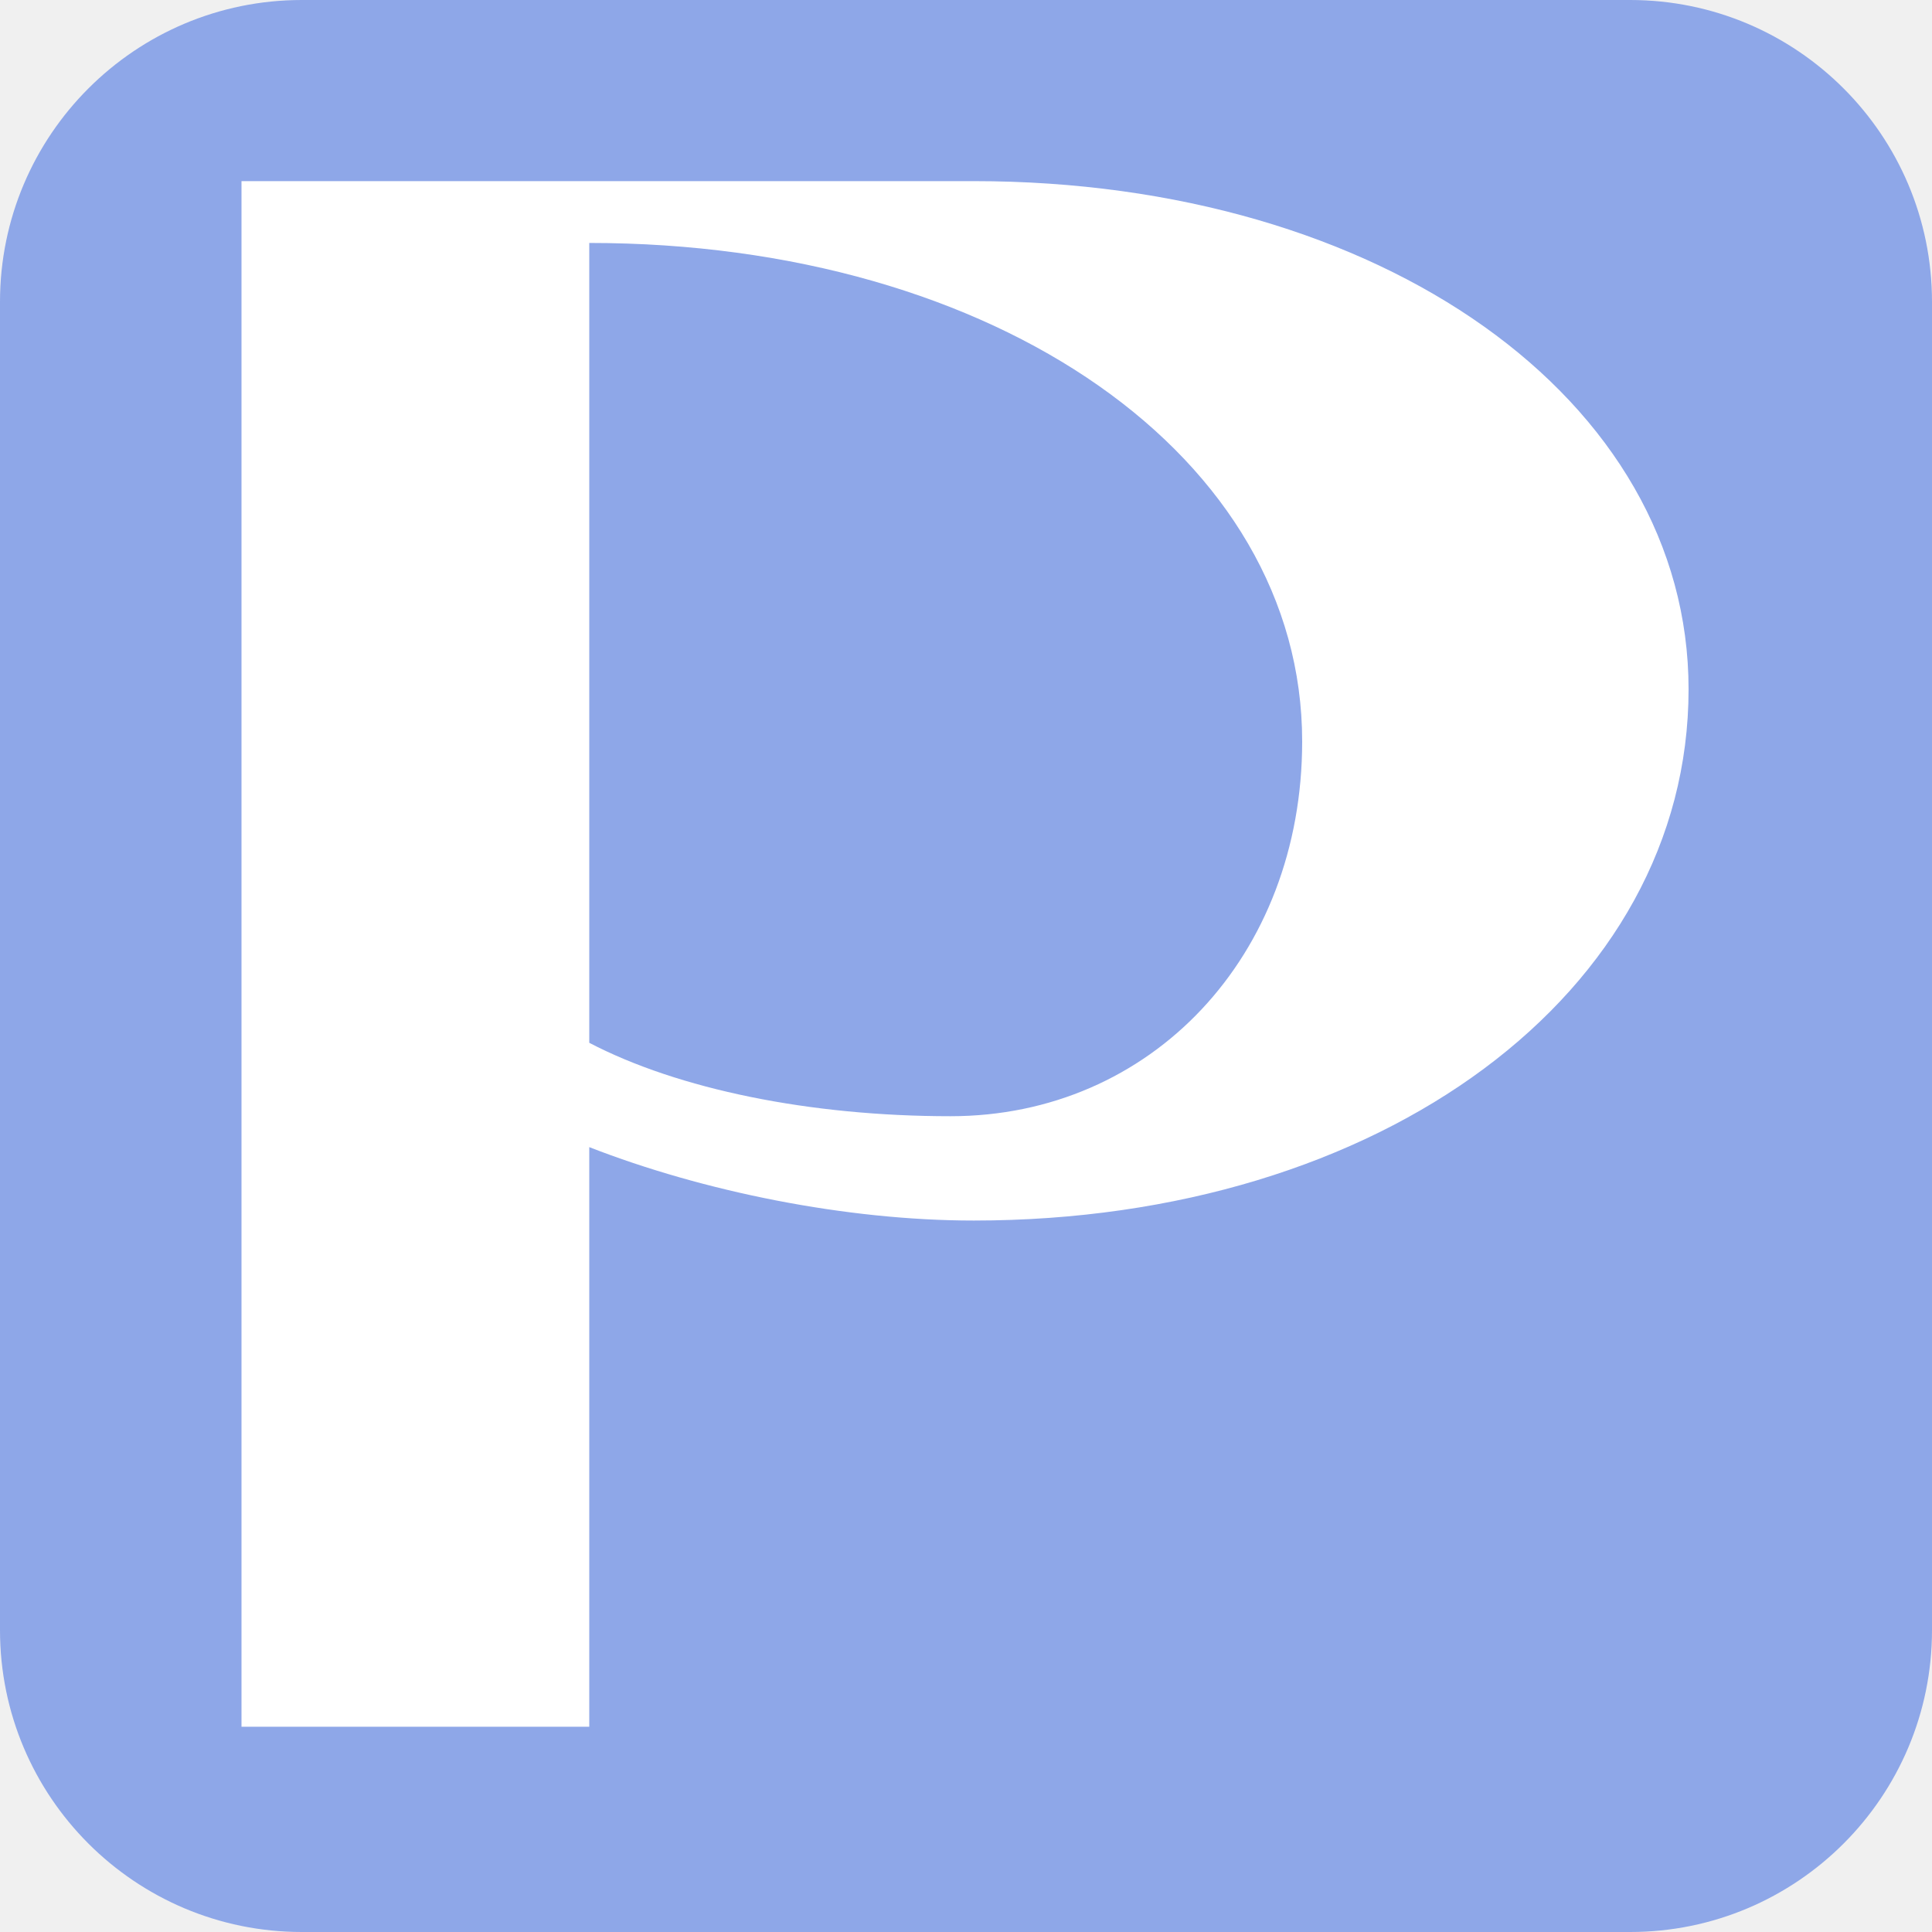
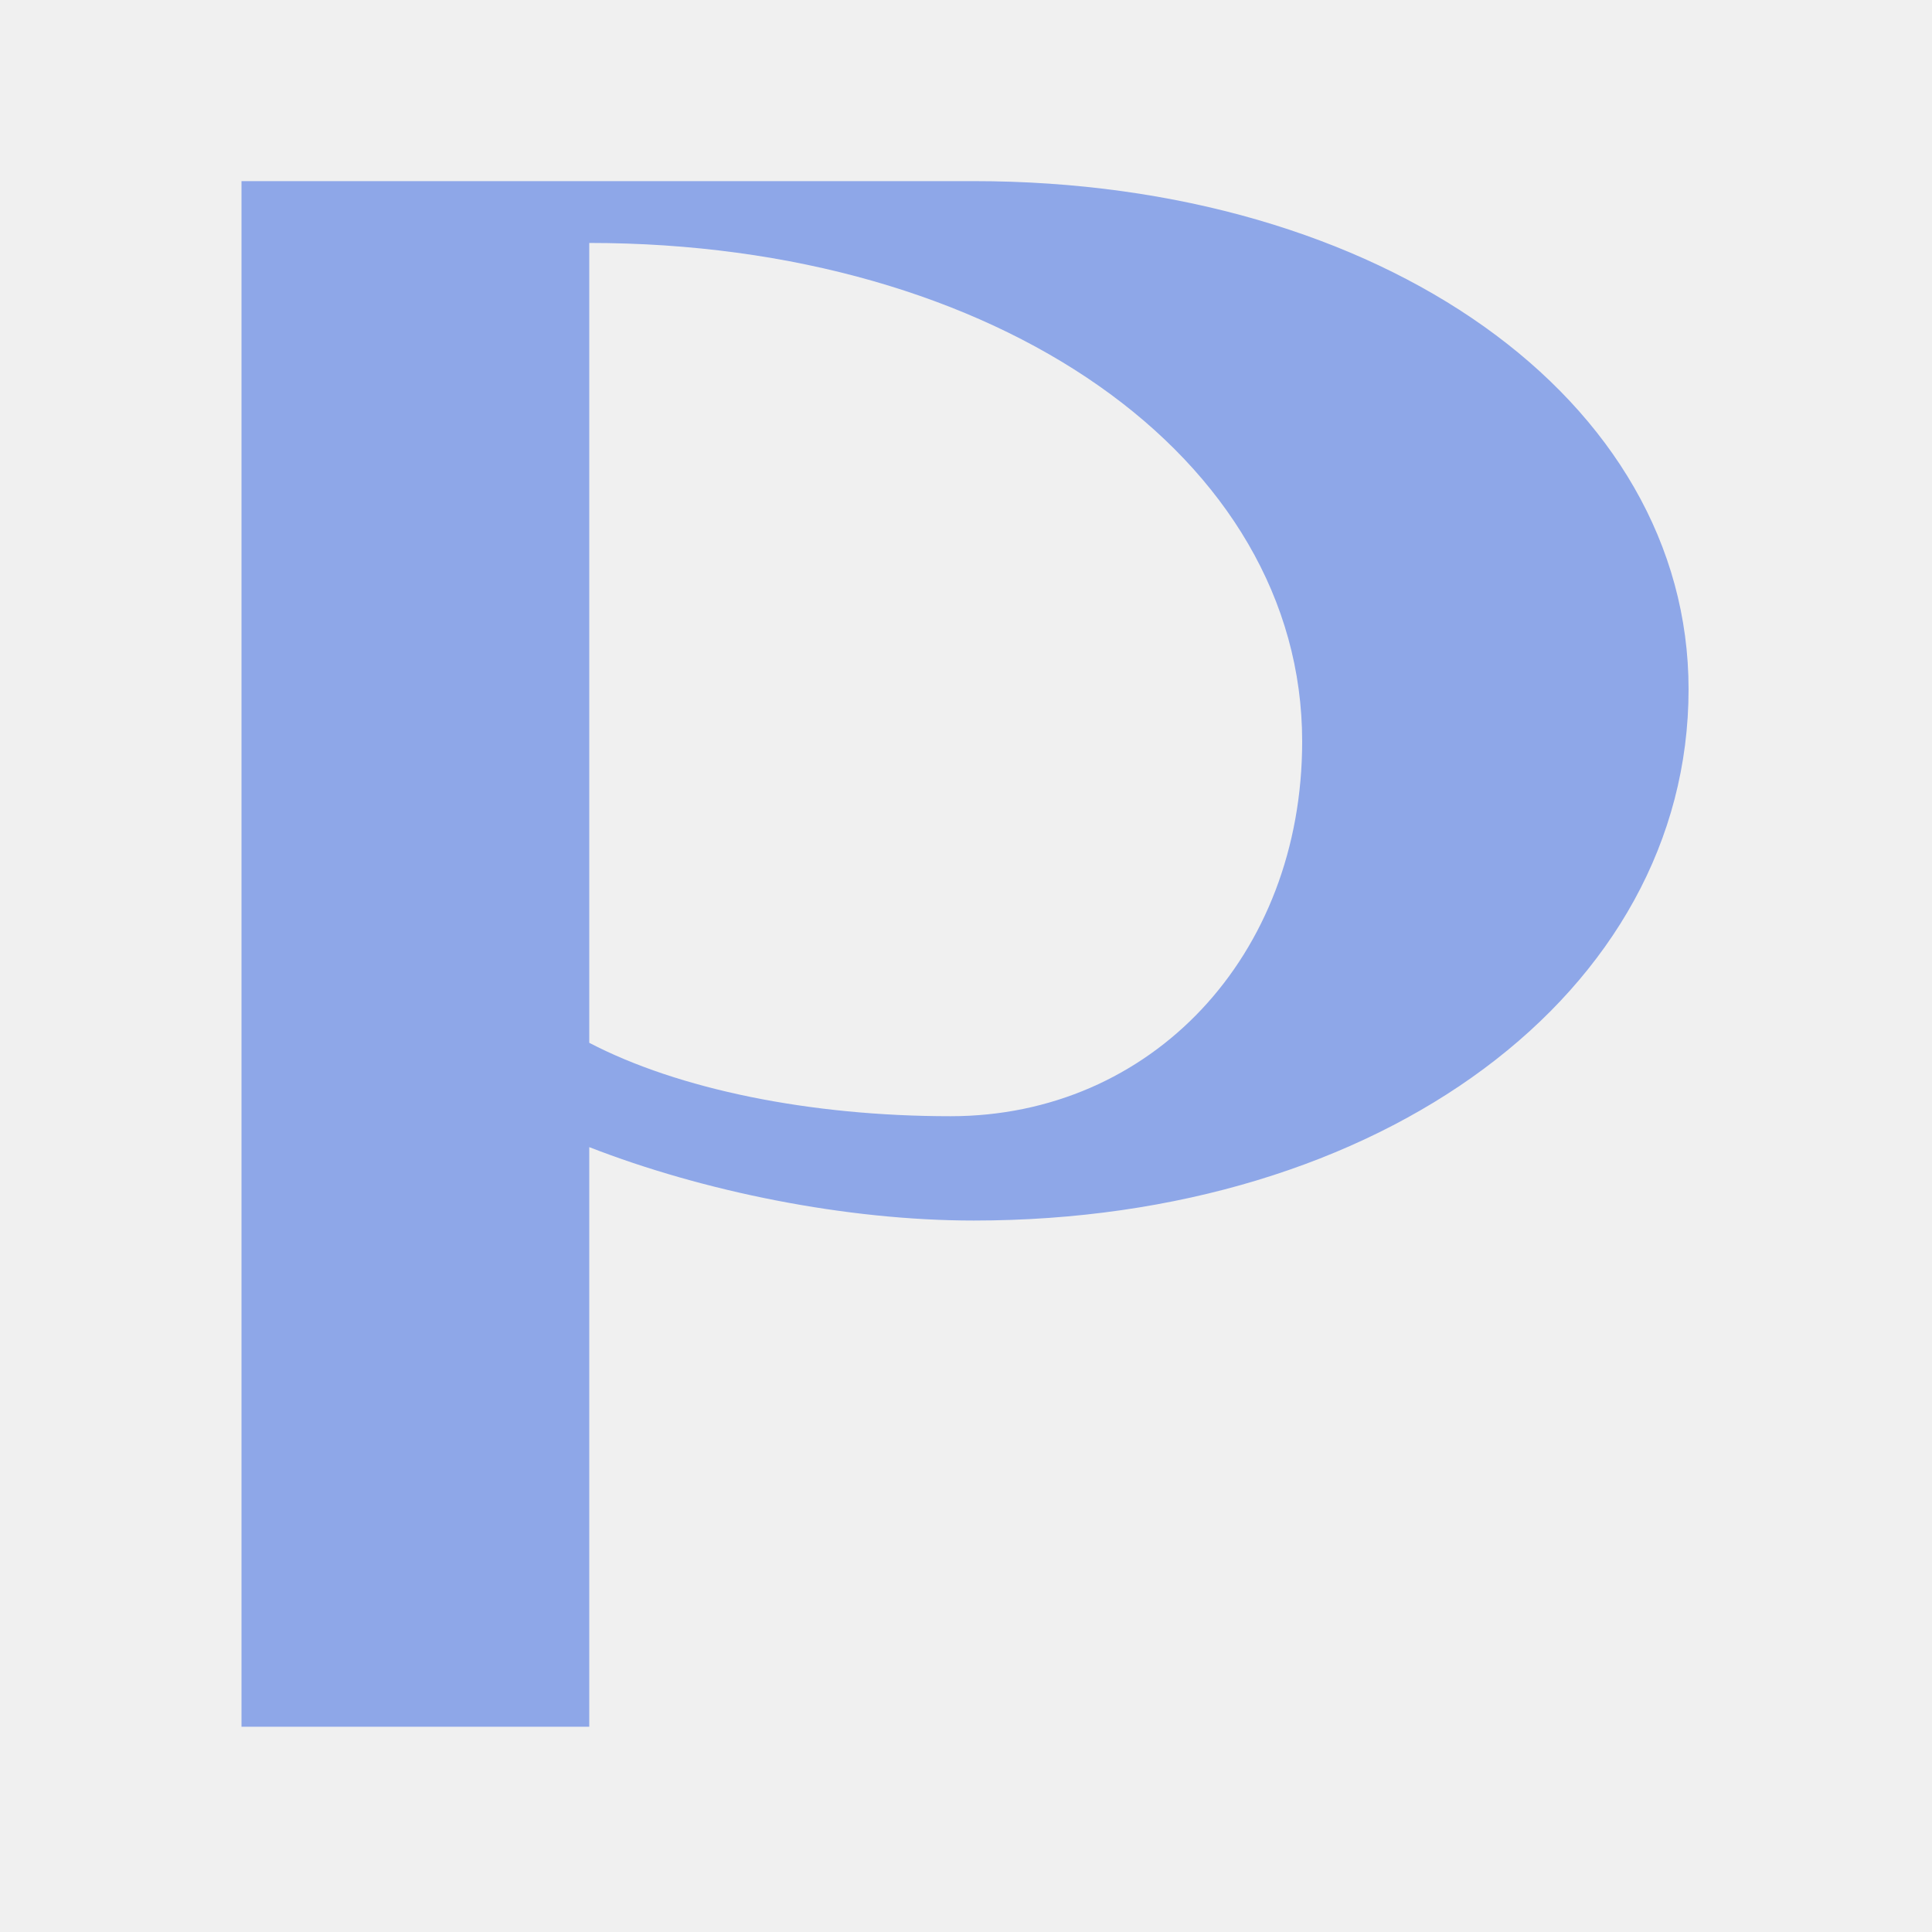
<svg xmlns="http://www.w3.org/2000/svg" width="64" height="64" viewBox="0 0 64 64" fill="none">
-   <rect width="64" height="64" rx="10" fill="#8ea7e8" />
  <g transform="translate(8, 6)">
-     <path d="M24.256 34.432C20.032 34.432 15.296 33.472 11.52 32V51.2H-2.38419e-06V-3.8147e-06H11.52H24.256C37.76 -3.8147e-06 47.936 7.232 47.936 16.832C47.936 26.88 37.76 34.432 24.256 34.432ZM11.52 28.544C14.464 30.08 18.816 30.976 23.488 30.976C30.144 30.976 35.136 25.664 35.136 18.56C35.136 9.152 25.024 2.048 11.52 2.048V28.544Z" fill="white" />
+     <path d="M24.256 34.432C20.032 34.432 15.296 33.472 11.52 32V51.2H-2.38419e-06V-3.8147e-06H11.52H24.256C37.76 -3.8147e-06 47.936 7.232 47.936 16.832C47.936 26.88 37.76 34.432 24.256 34.432ZM11.52 28.544C14.464 30.08 18.816 30.976 23.488 30.976C30.144 30.976 35.136 25.664 35.136 18.56C35.136 9.152 25.024 2.048 11.52 2.048V28.544Z" fill="#8ea7e8" />
  </g>
</svg>
